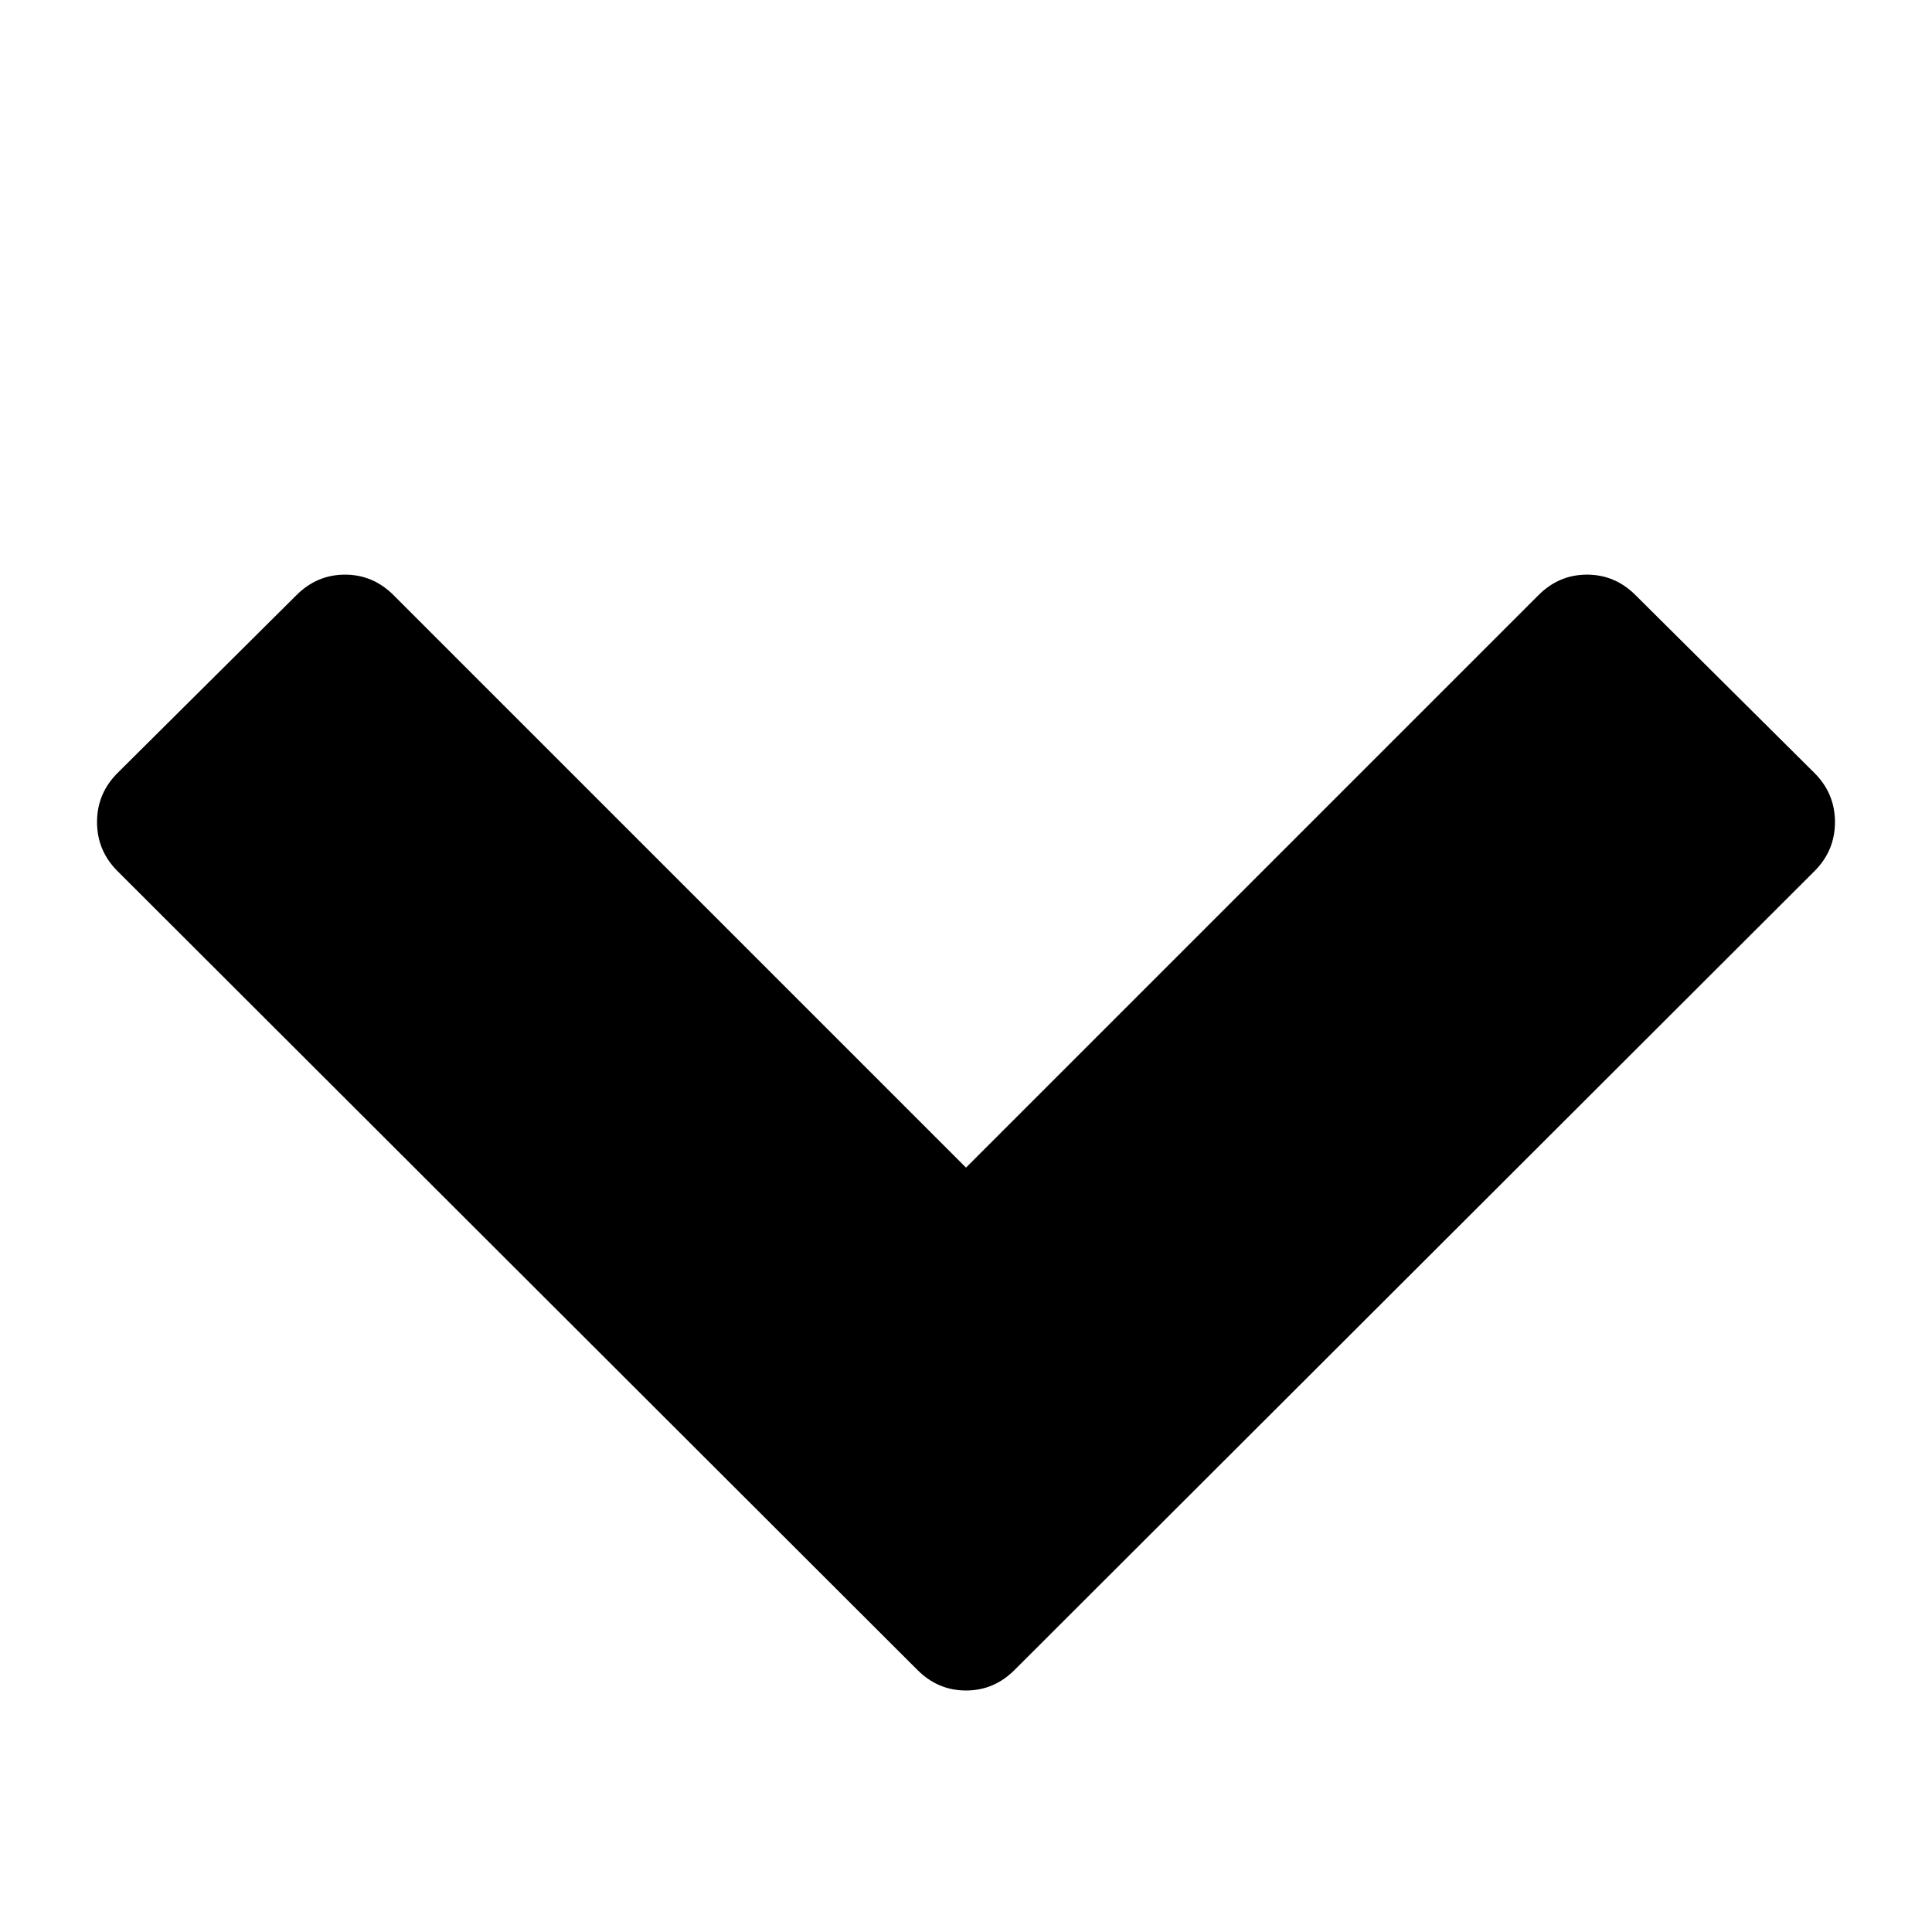
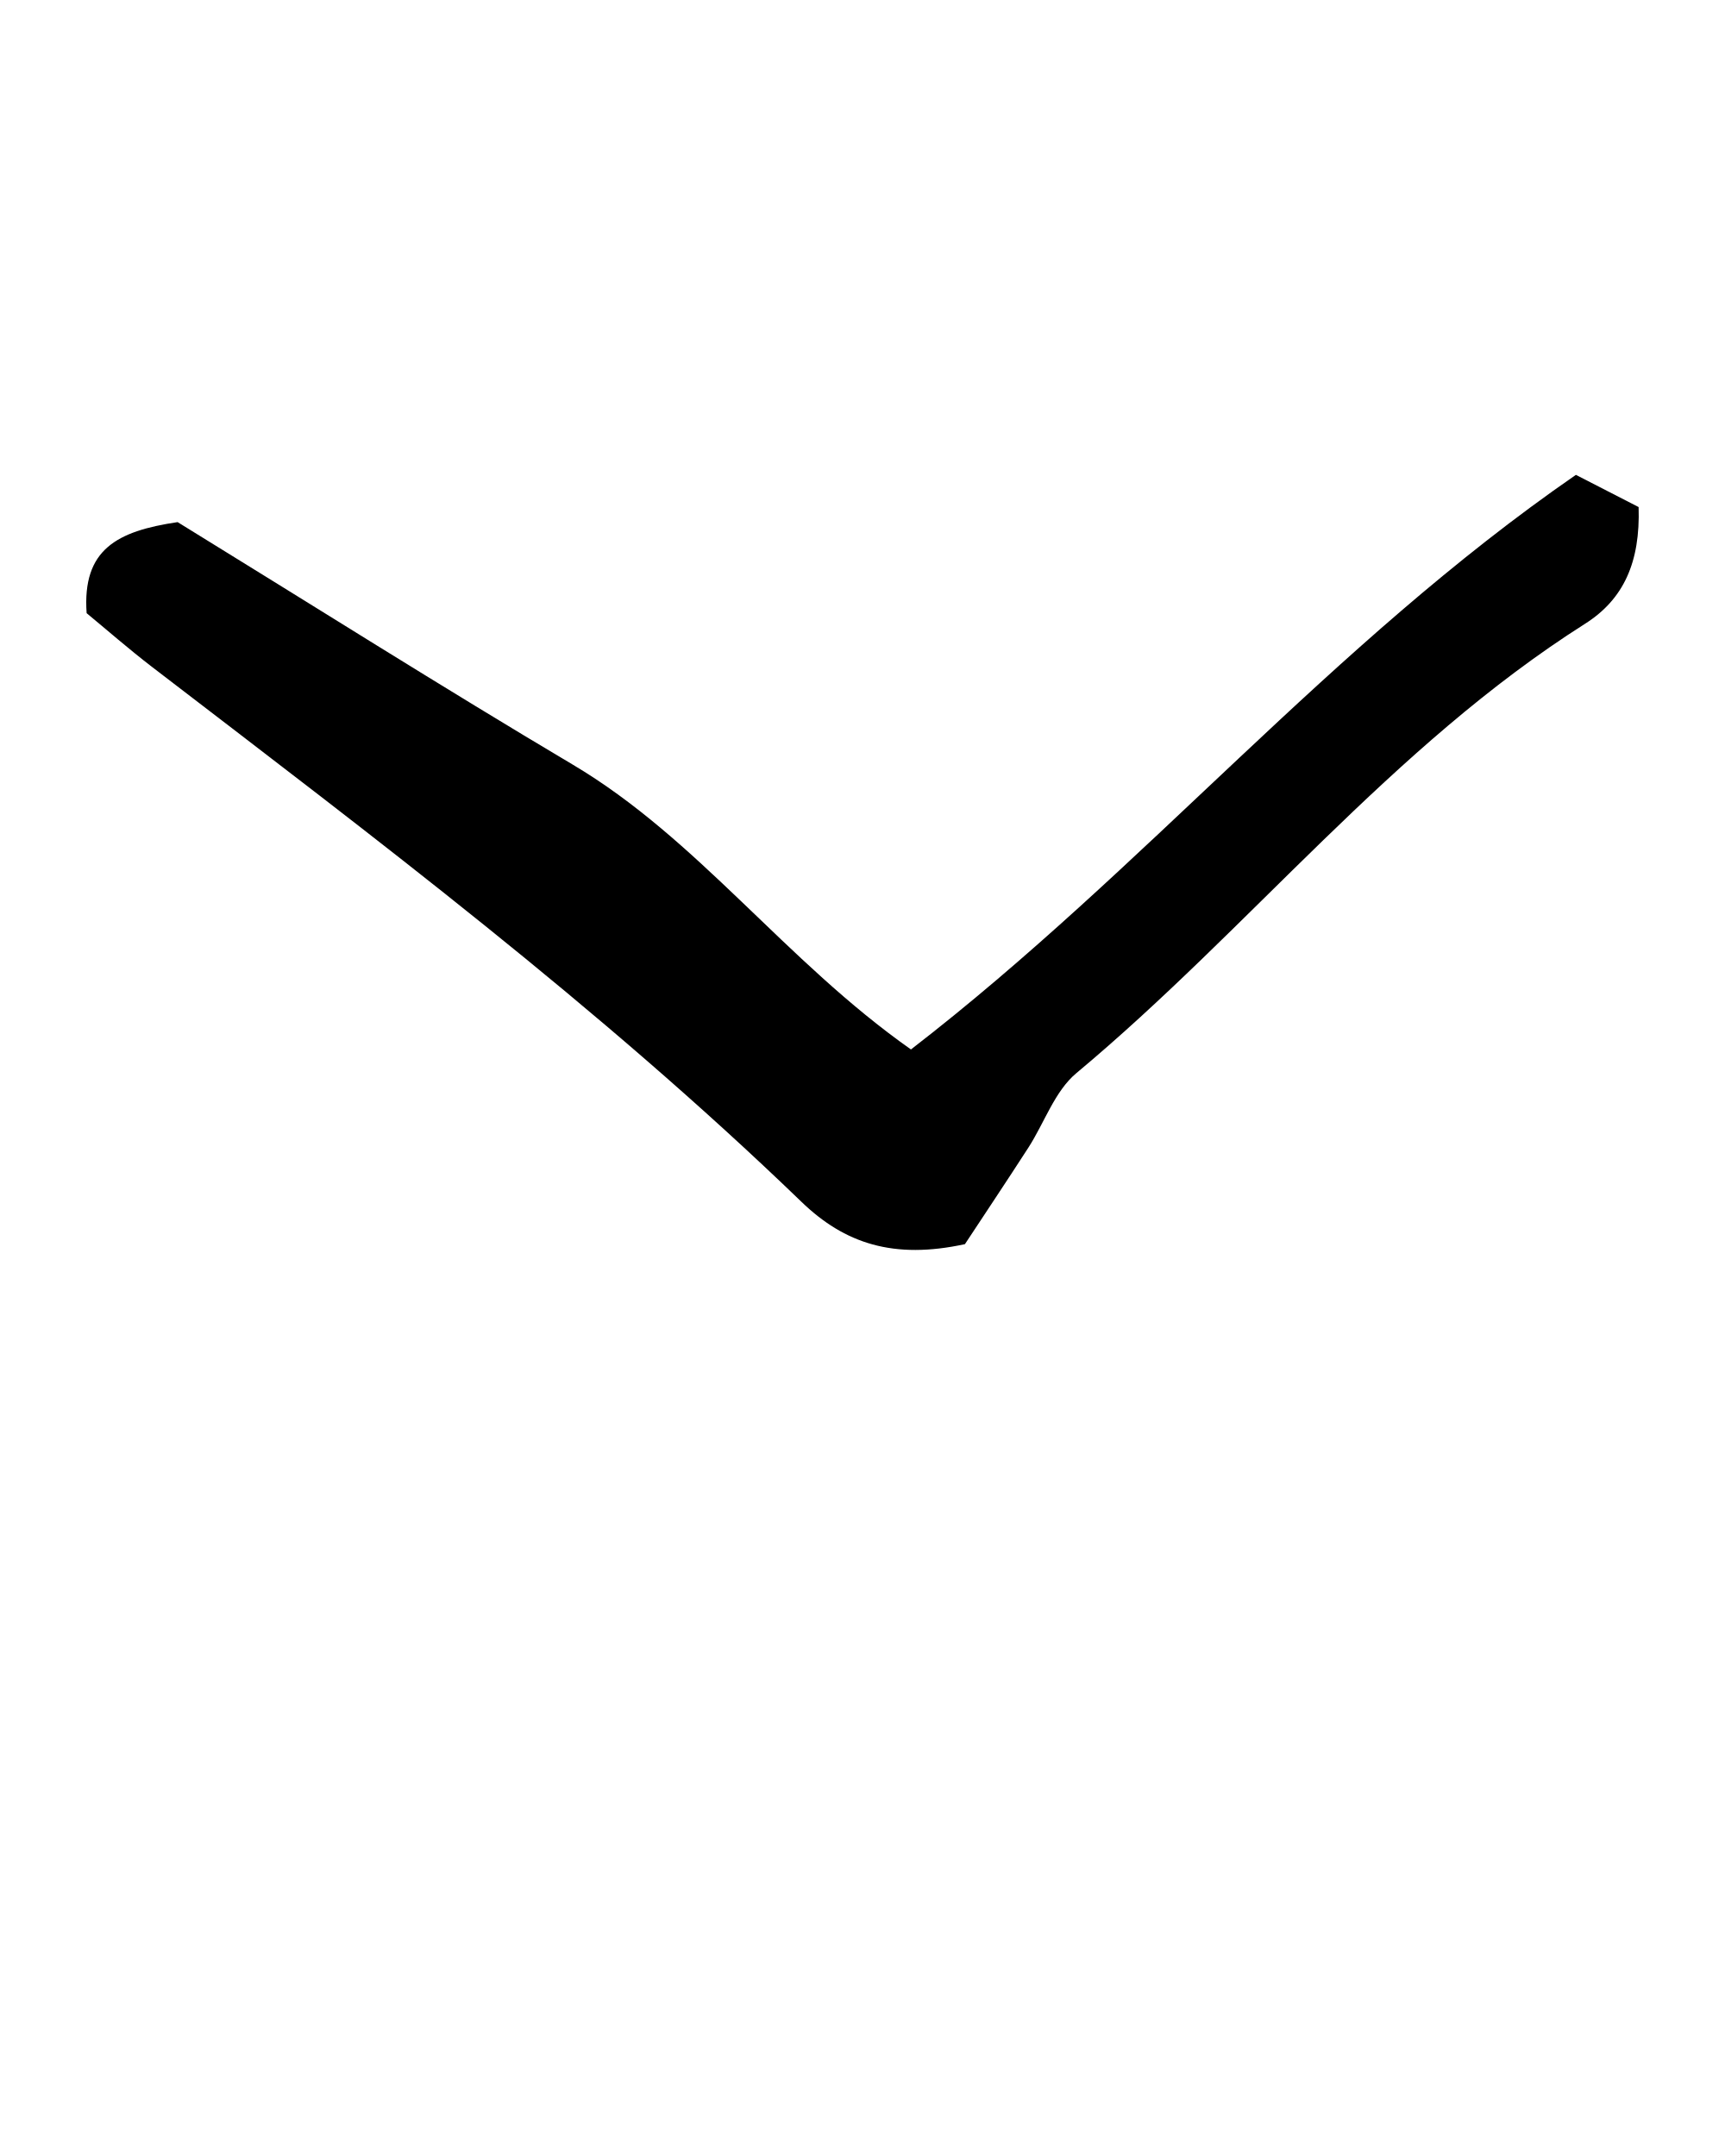
- <svg xmlns="http://www.w3.org/2000/svg" width="1792" height="1792" viewBox="0 0 1792 1792">
-   <path d="M1683 808l-742 741q-19 19-45 19t-45-19l-742-741q-19-19-19-45.5t19-45.5l166-165q19-19 45-19t45 19l531 531 531-531q19-19 45-19t45 19l166 165q19 19 19 45.5t-19 45.5z" />
+ <svg xmlns="http://www.w3.org/2000/svg" viewBox="0 0 100 125">
+   <path d="M10.296 30.271c7.847 4.829 15.314 9.552 22.909 14.061 7.259 4.309 12.291 11.364 19.604 16.513 13.578-10.479 24.273-23.452 38.547-33.314l3.636 1.867c.102 3.201-.87 5.349-3.104 6.766-11.214 7.116-19.415 17.644-29.49 26.054-1.257 1.049-1.852 2.879-2.786 4.326-1.302 2.016-2.636 4.012-3.674 5.589-4.137.899-6.971-.035-9.477-2.454C34.738 58.363 21.742 48.586 8.845 38.691c-1.386-1.063-2.702-2.217-3.823-3.141-.26-3.691 1.752-4.756 5.274-5.279z" />
</svg>
